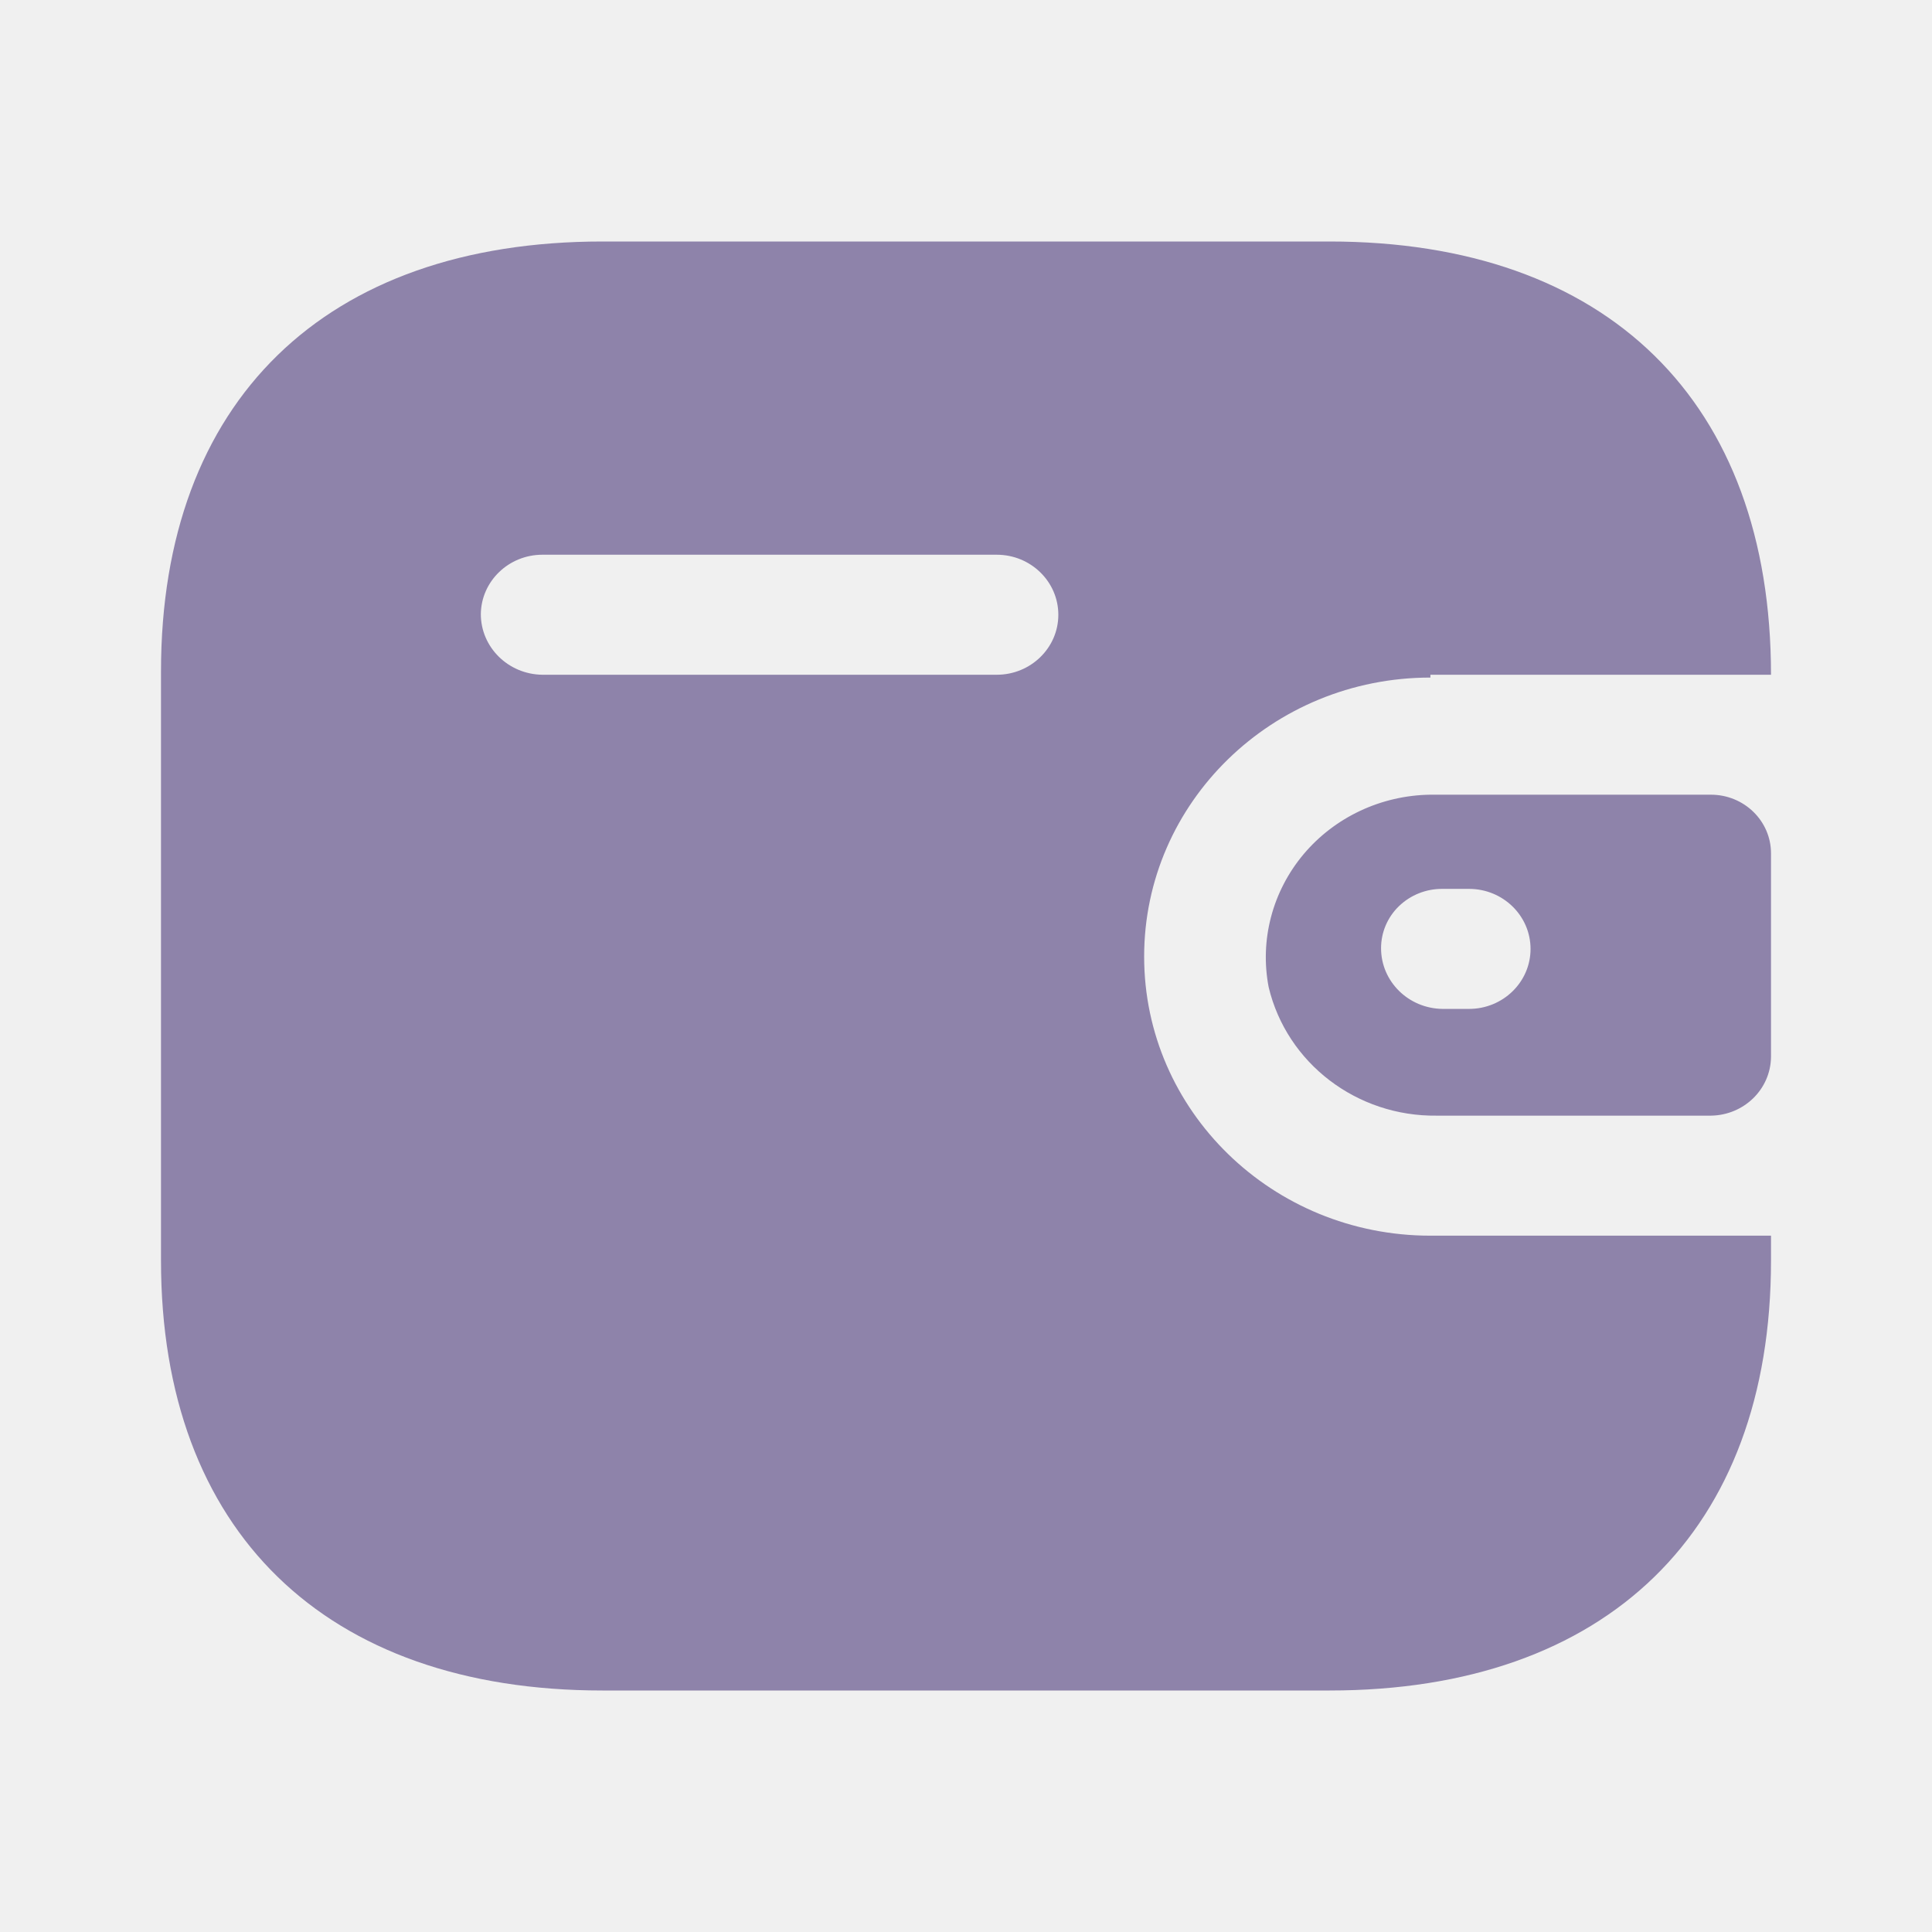
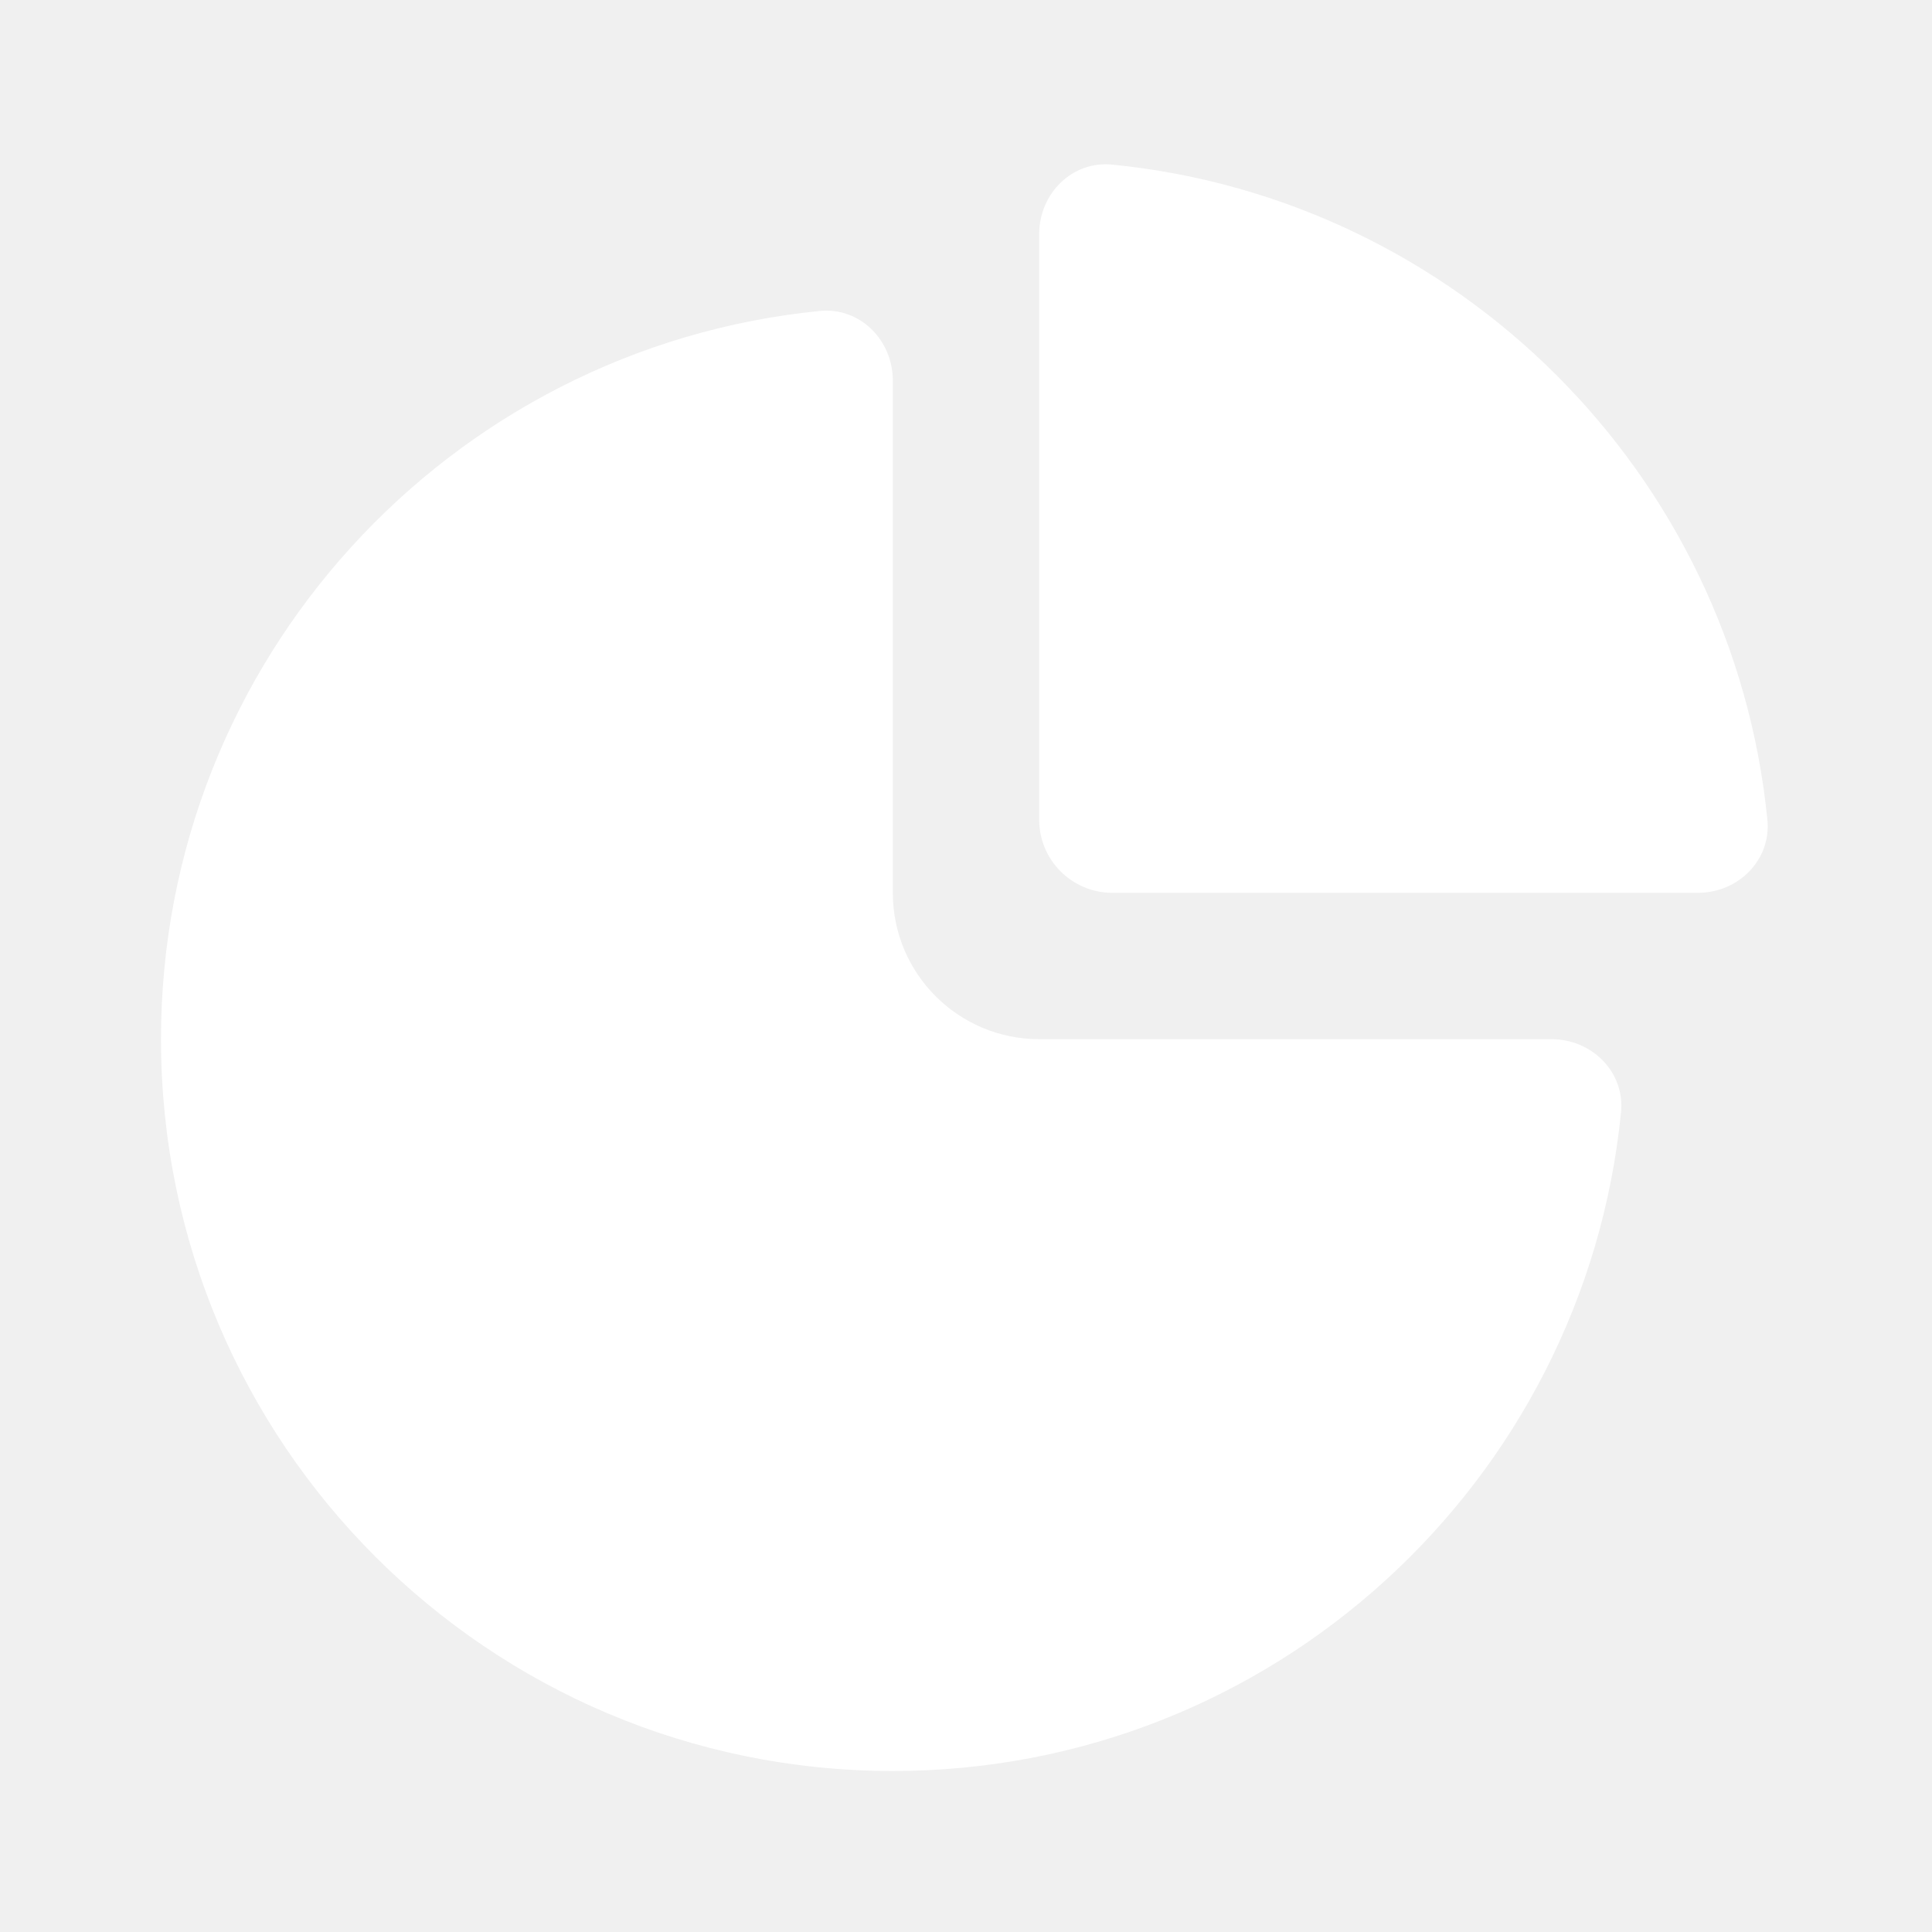
- <svg xmlns="http://www.w3.org/2000/svg" width="100%" height="100%" viewBox="0 0 24 24" version="1.1" xml:space="preserve" style="fill-rule:evenodd;clip-rule:evenodd;stroke-linejoin:round;stroke-miterlimit:2;">
-   <g transform="matrix(1,0,0,1,-18,-18)">
-     <path d="M35.769,26.382L40,26.382C40,22.985 37.964,21 34.516,21L25.484,21C22.036,21 20,22.985 20,26.339L20,33.661C20,37.015 22.036,39 25.484,39L34.516,39C37.964,39 40,37.015 40,33.661L40,33.35L35.769,33.35C33.805,33.35 32.213,31.798 32.213,29.883C32.213,27.969 33.805,26.417 35.769,26.417L35.769,26.382ZM35.769,27.872L39.253,27.872C39.666,27.872 40,28.198 40,28.6L40,31.131C39.995,31.531 39.664,31.854 39.253,31.859L35.849,31.859C34.855,31.872 33.986,31.208 33.76,30.264C33.647,29.678 33.806,29.074 34.193,28.612C34.581,28.151 35.157,27.88 35.769,27.872ZM35.92,30.533L36.249,30.533C36.671,30.533 37.013,30.199 37.013,29.788C37.013,29.376 36.671,29.042 36.249,29.042L35.92,29.042C35.718,29.04 35.524,29.117 35.38,29.255C35.236,29.393 35.156,29.582 35.156,29.779C35.156,30.192 35.496,30.528 35.92,30.533ZM24.738,26.382L30.382,26.382C30.804,26.382 31.147,26.048 31.147,25.637C31.147,25.225 30.804,24.891 30.382,24.891L24.738,24.891C24.319,24.891 23.978,25.22 23.973,25.628C23.973,26.041 24.314,26.377 24.738,26.382Z" style="fill:rgb(142,131,170);" />
-   </g>
+ <svg xmlns="http://www.w3.org/2000/svg" width="24" height="24" viewBox="0 0 24 24" fill="none">
+   <path d="M19.273 12.909C19.775 12.909 20.187 13.317 20.137 13.817C19.681 18.412 15.805 22 11.091 22C6.07 22 2 17.93 2 12.909C2 8.195 5.589 4.319 10.183 3.863C10.683 3.813 11.091 4.225 11.091 4.727V11.091C11.091 12.095 11.905 12.909 12.909 12.909H19.273Z" fill="white" />
+   <path d="M21.955 10.183C22.005 10.683 21.594 11.091 21.091 11.091C19.744 11.091 17.026 11.091 13.818 11.091C13.316 11.091 12.909 10.684 12.909 10.182C12.909 6.974 12.909 4.256 12.909 2.909C12.909 2.406 13.317 1.995 13.817 2.045C18.113 2.471 21.529 5.887 21.955 10.183Z" fill="white" />
</svg>
